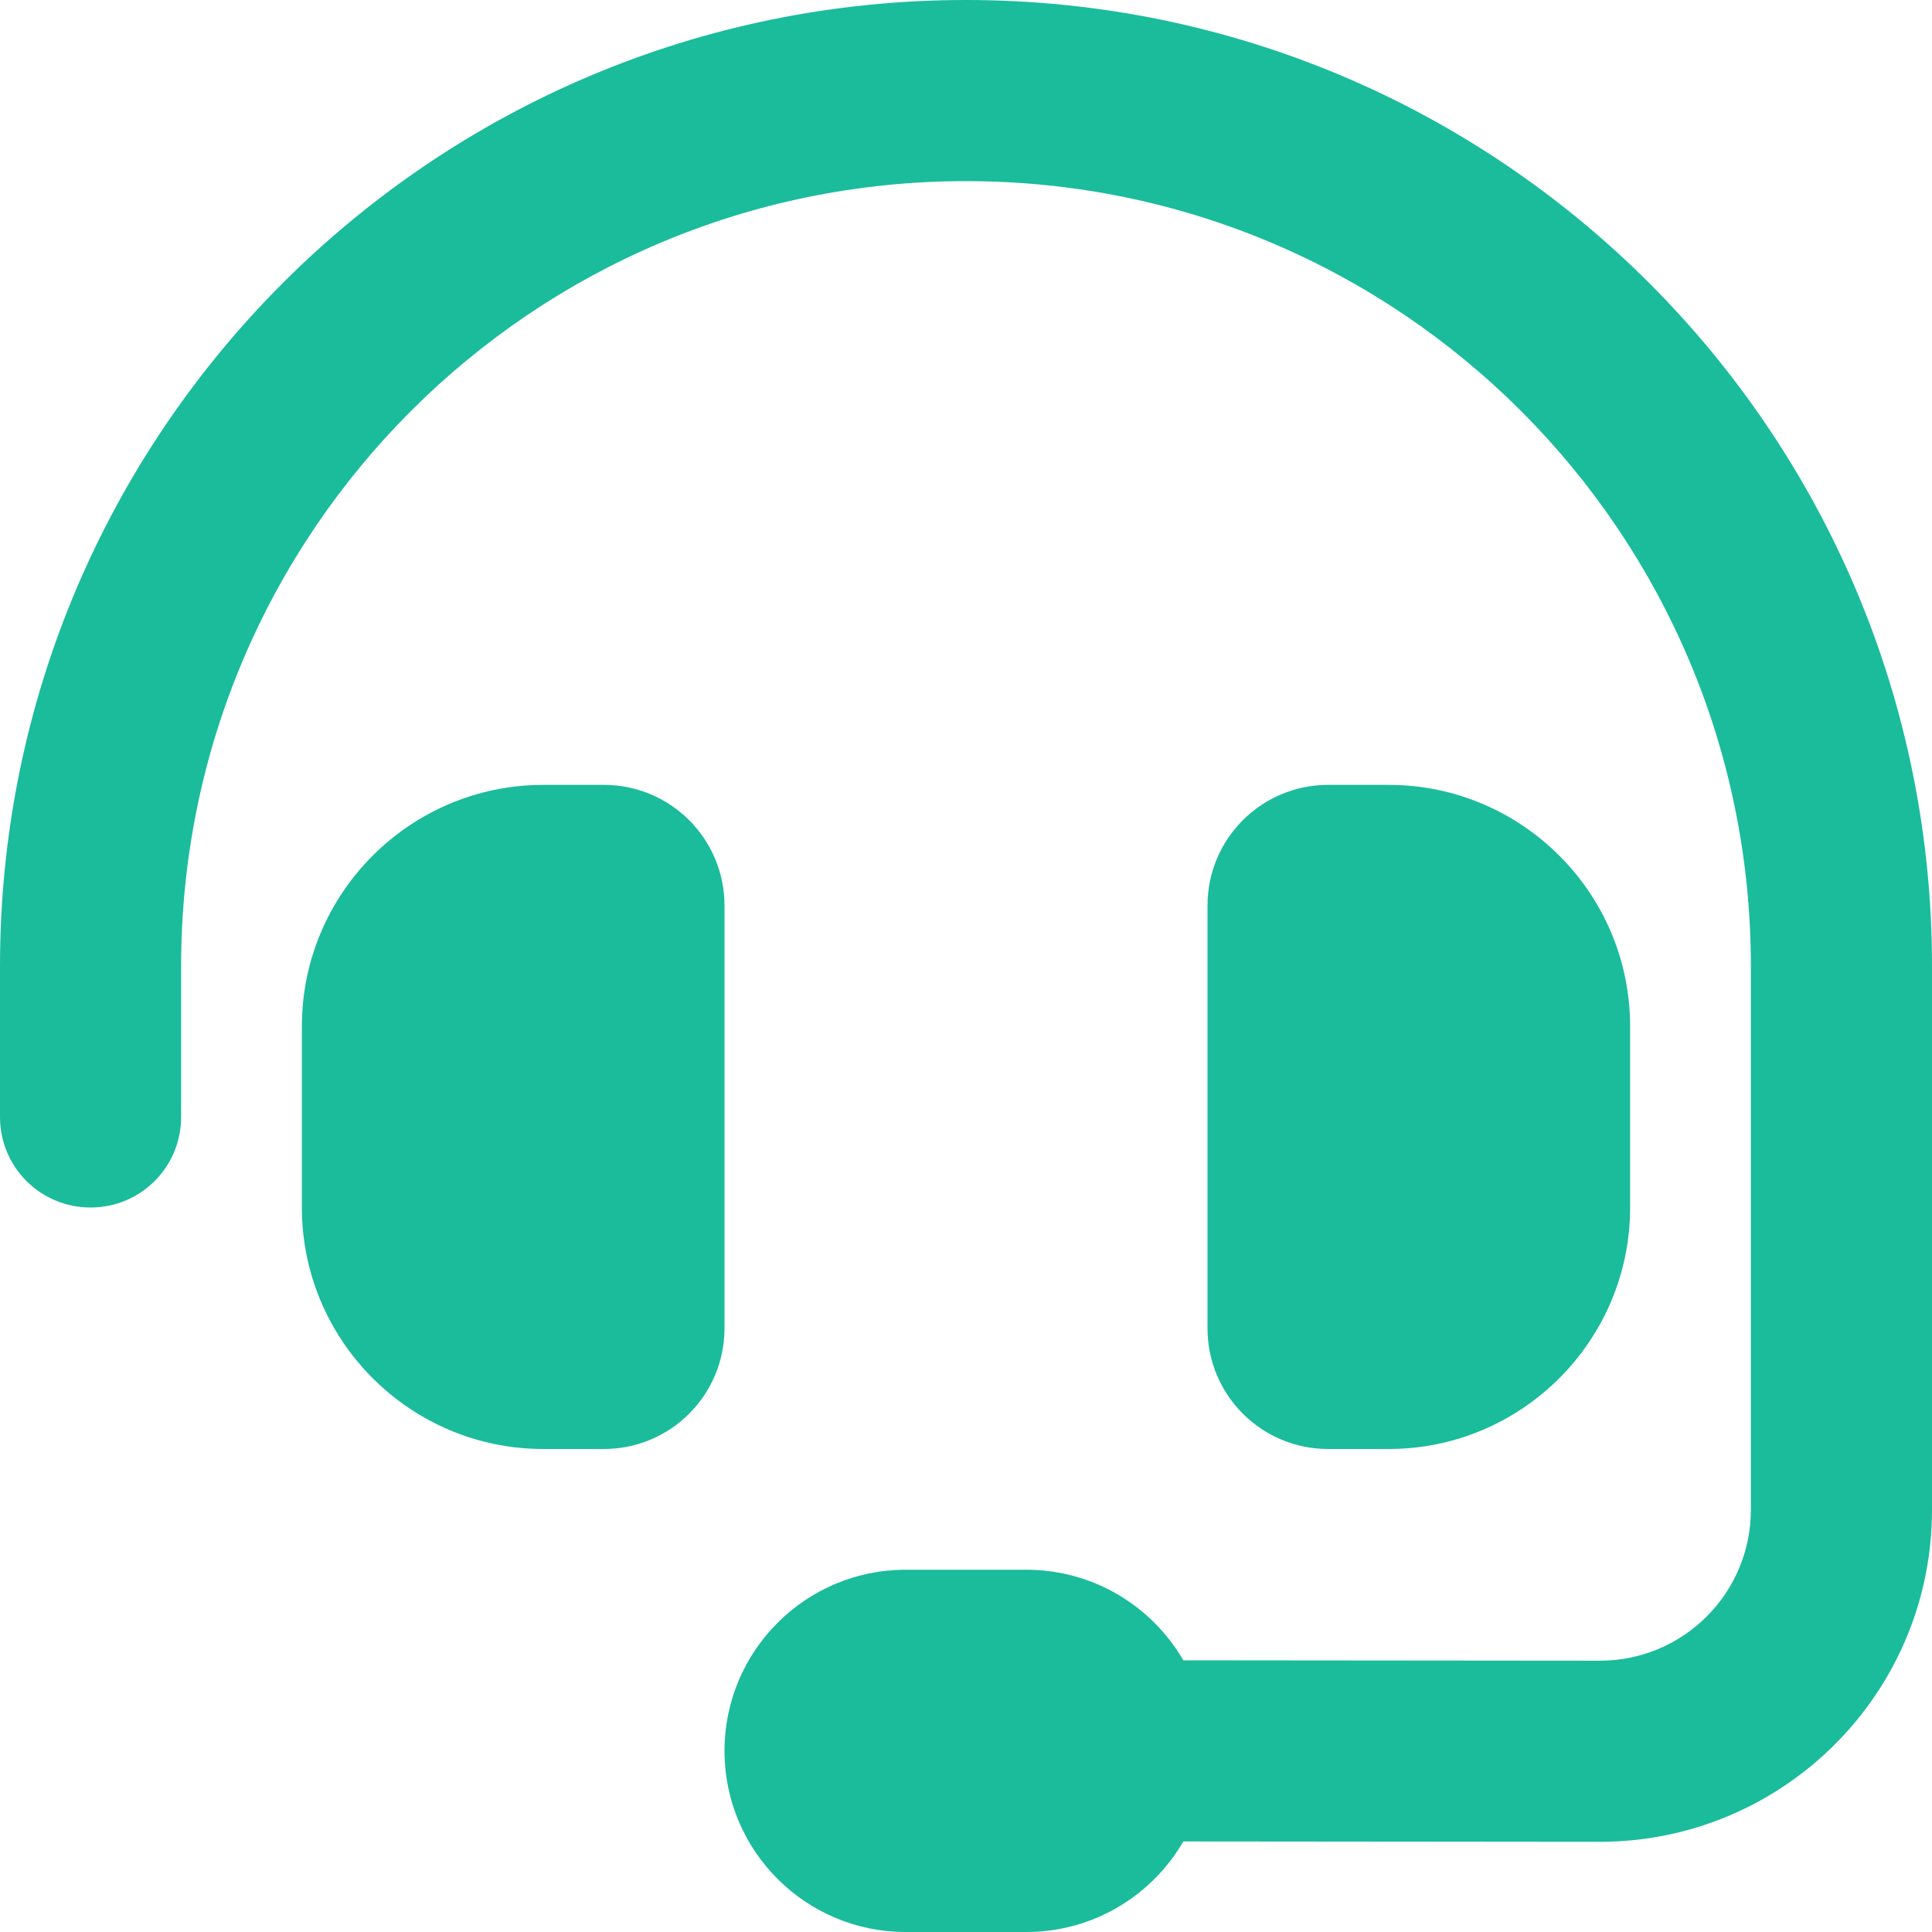
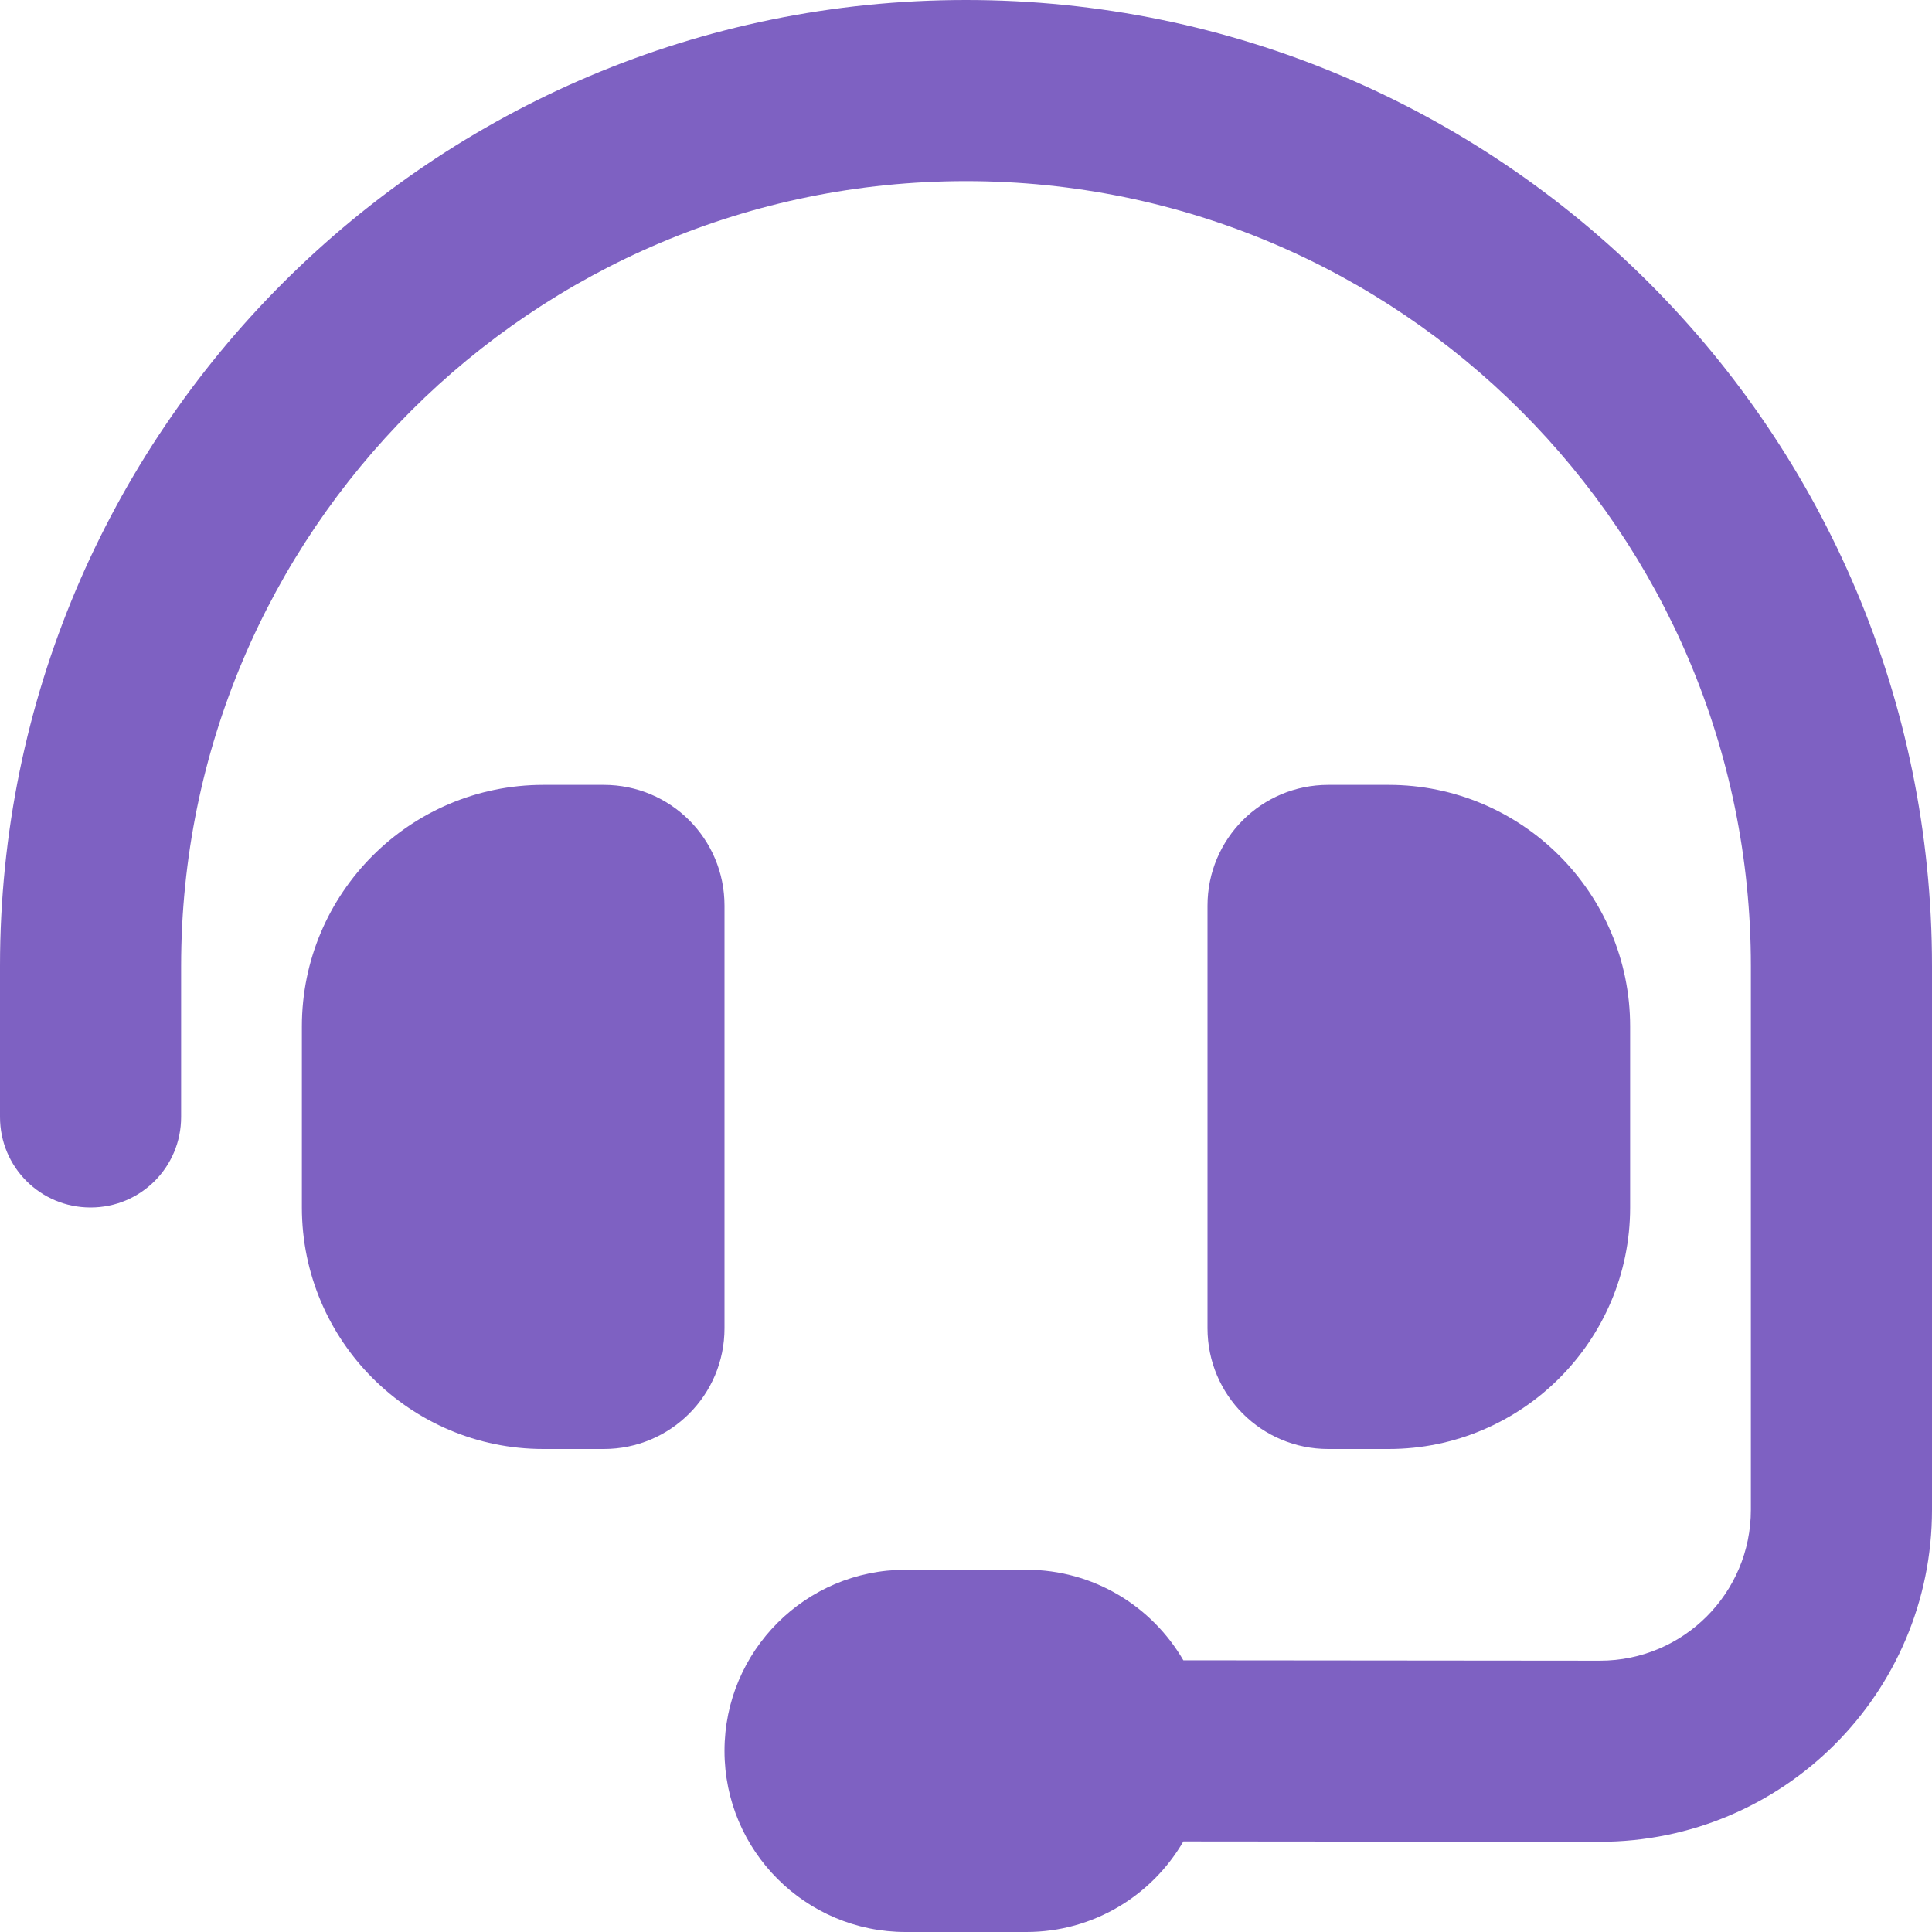
<svg xmlns="http://www.w3.org/2000/svg" viewBox="0 0 512 512" version="1.1" id="svg1">
  <defs id="defs1" />
-   <path d="M256 48C141.1 48 48 141.1 48 256l0 40c0 13.3-10.7 24-24 24s-24-10.7-24-24l0-40C0 114.6 114.6 0 256 0S512 114.6 512 256l0 144.1c0 48.6-39.4 88-88.1 88L313.6 488c-8.3 14.3-23.8 24-41.6 24l-32 0c-26.5 0-48-21.5-48-48s21.5-48 48-48l32 0c17.8 0 33.3 9.7 41.6 24l110.4 .1c22.1 0 40-17.9 40-40L464 256c0-114.9-93.1-208-208-208zM144 208l16 0c17.7 0 32 14.3 32 32l0 112c0 17.7-14.3 32-32 32l-16 0c-35.3 0-64-28.7-64-64l0-48c0-35.3 28.7-64 64-64zm224 0c35.3 0 64 28.7 64 64l0 48c0 35.3-28.7 64-64 64l-16 0c-17.7 0-32-14.3-32-32l0-112c0-17.7 14.3-32 32-32l16 0z" id="path1" style="fill:#1abc9c;fill-opacity:1" />
+   <path d="M256 48C141.1 48 48 141.1 48 256l0 40c0 13.3-10.7 24-24 24s-24-10.7-24-24l0-40C0 114.6 114.6 0 256 0S512 114.6 512 256l0 144.1c0 48.6-39.4 88-88.1 88L313.6 488c-8.3 14.3-23.8 24-41.6 24l-32 0c-26.5 0-48-21.5-48-48s21.5-48 48-48l32 0c17.8 0 33.3 9.7 41.6 24l110.4 .1c22.1 0 40-17.9 40-40L464 256c0-114.9-93.1-208-208-208zM144 208l16 0c17.7 0 32 14.3 32 32l0 112c0 17.7-14.3 32-32 32l-16 0c-35.3 0-64-28.7-64-64l0-48c0-35.3 28.7-64 64-64zm224 0c35.3 0 64 28.7 64 64l0 48c0 35.3-28.7 64-64 64l-16 0c-17.7 0-32-14.3-32-32l0-112c0-17.7 14.3-32 32-32l16 0z" id="path1" style="fill:#7e61c2;fill-opacity:1" />
</svg>
